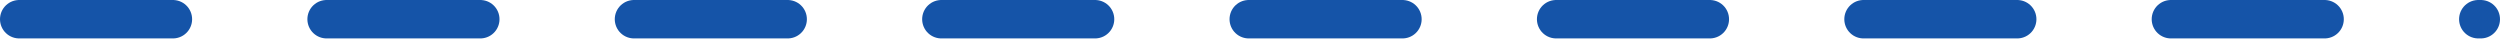
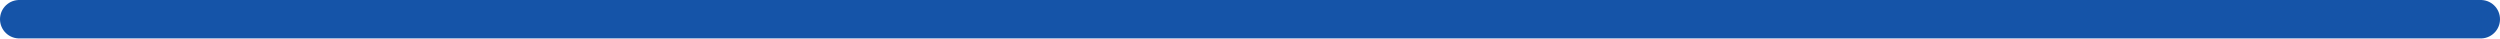
<svg xmlns="http://www.w3.org/2000/svg" preserveAspectRatio="none" overflow="visible" style="display: block;" width="65.065" height="1" viewBox="0 0 65.065 1" fill="none">
-   <path id="Icon" d="M0.5 0.5H64.565" stroke="#1554A8" stroke-linecap="round" stroke-linejoin="round" stroke-dasharray="4 4" />
+   <path id="Icon" d="M0.5 0.5H64.565" stroke="#1554A8" stroke-linecap="round" stroke-linejoin="round" />
</svg>
